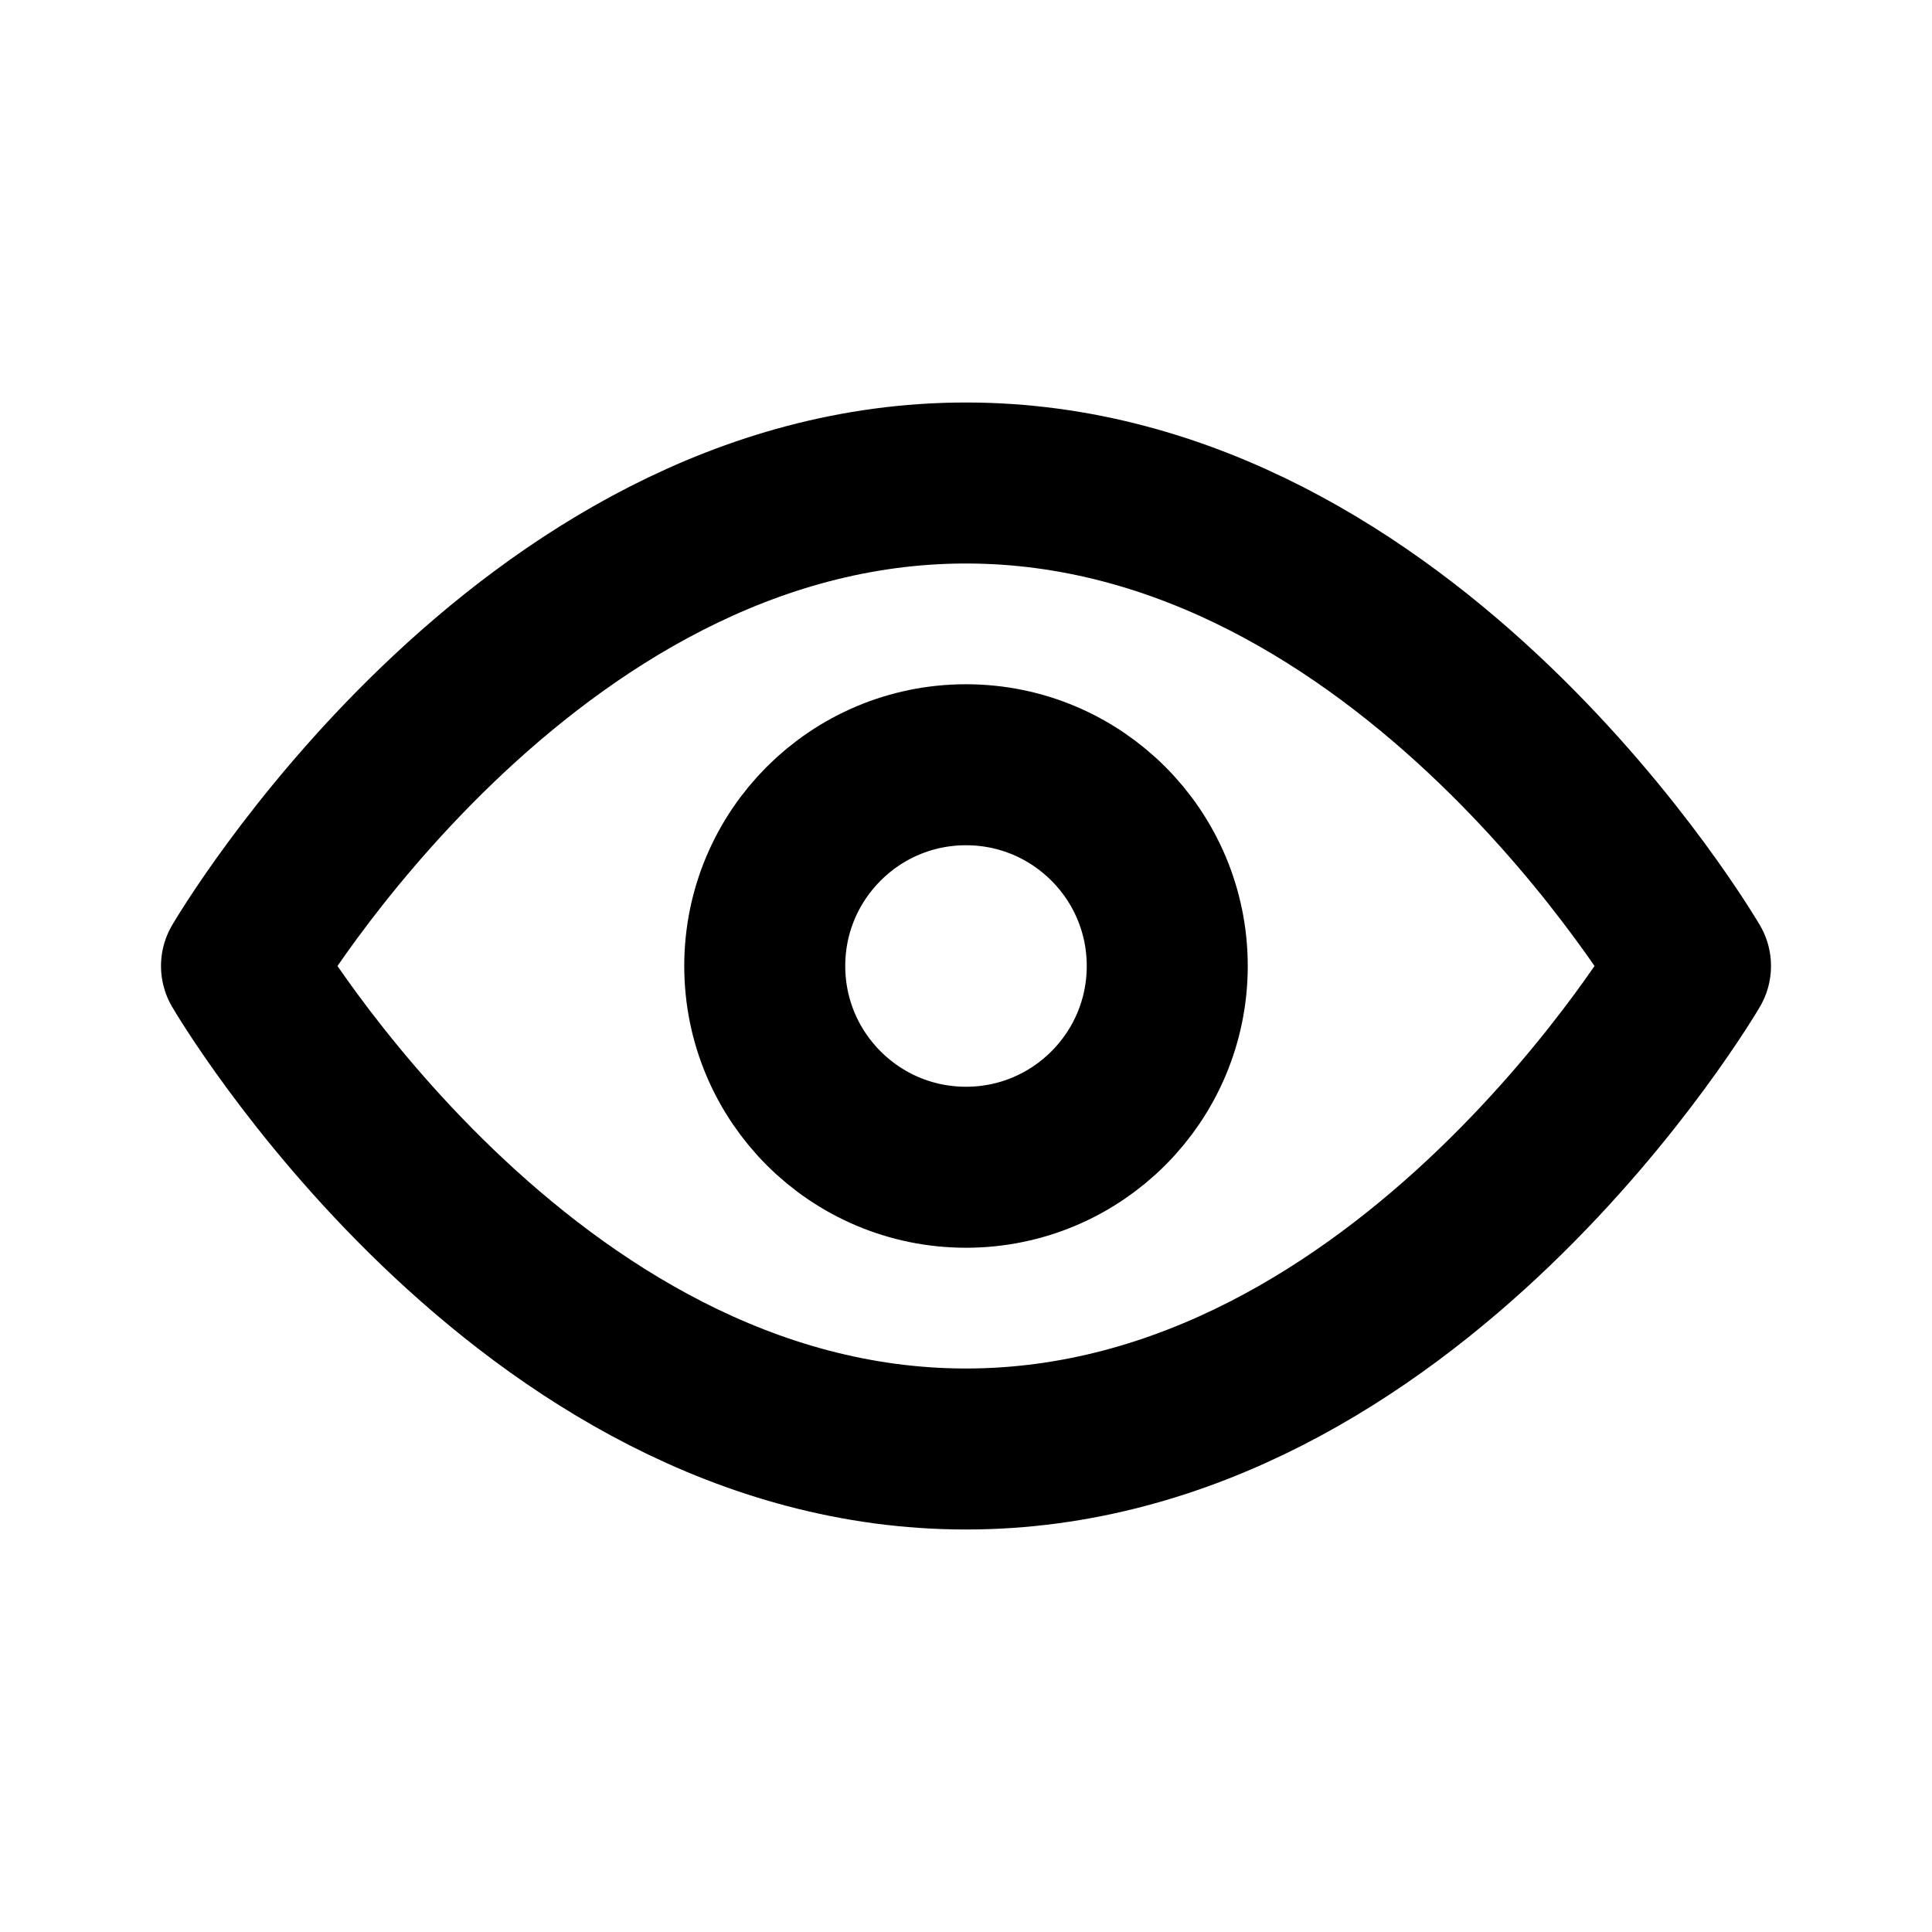
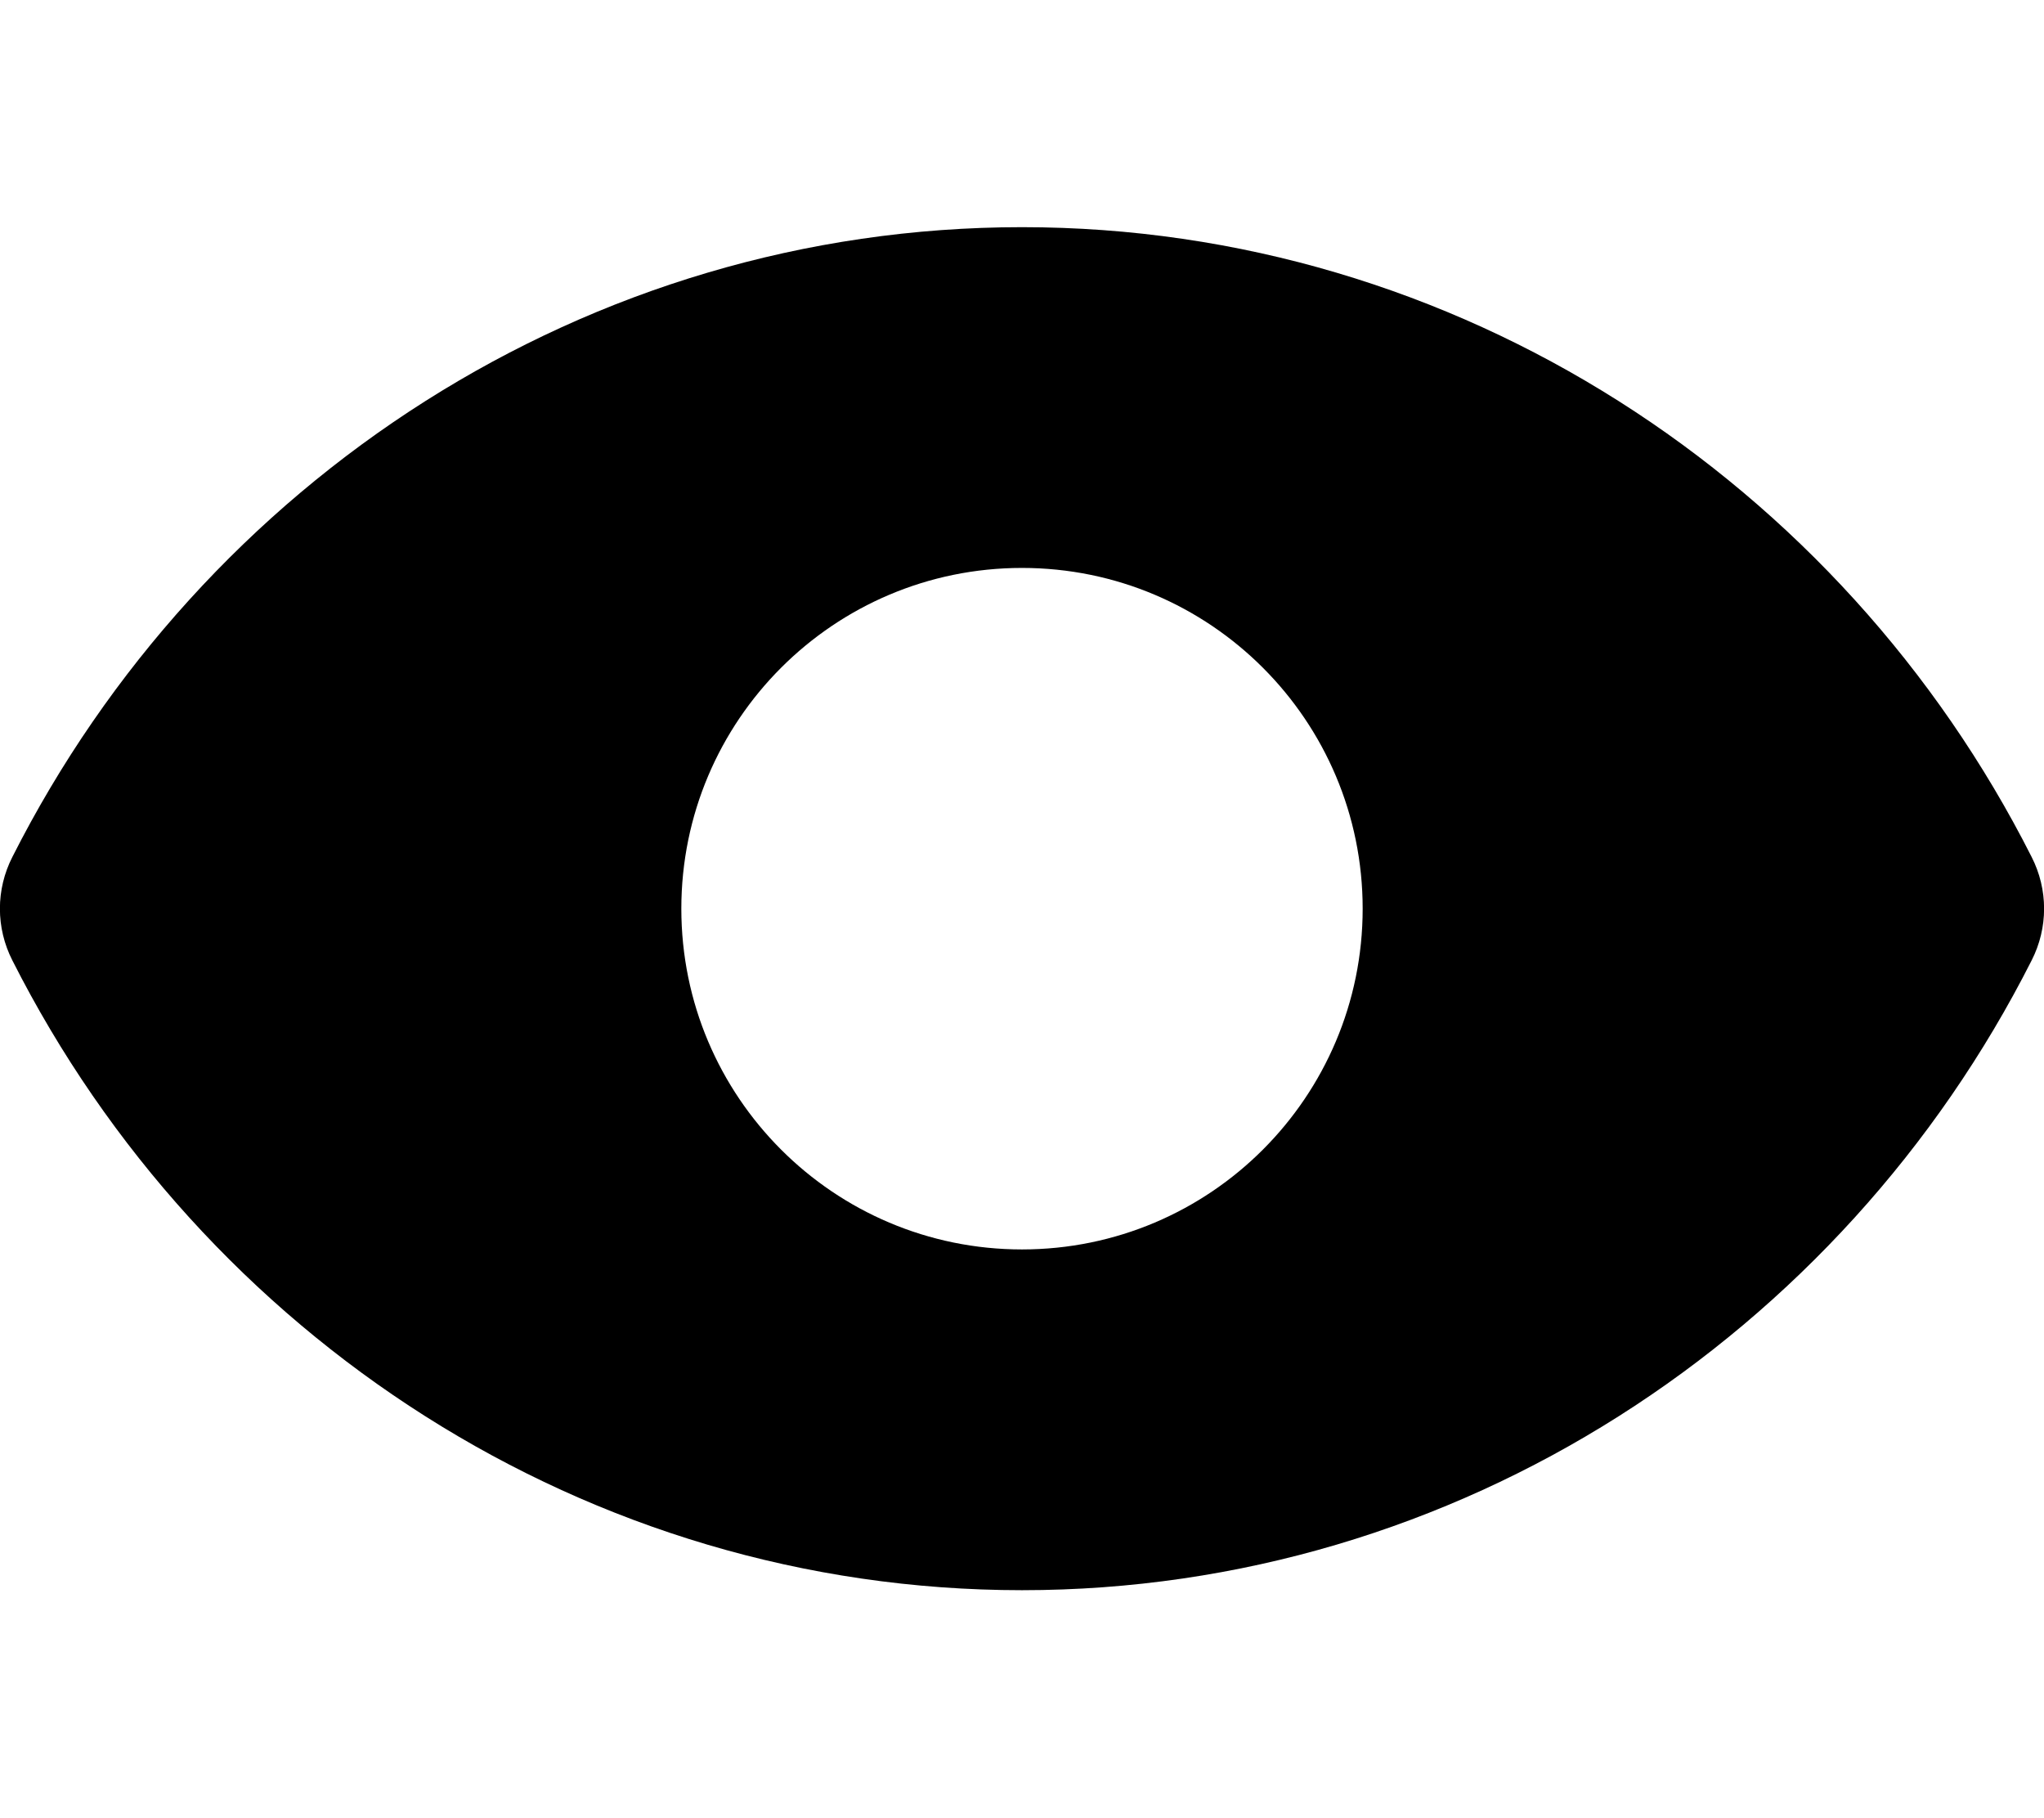
- <svg xmlns="http://www.w3.org/2000/svg" width="24" height="24" viewBox="0 0 24 24">
-   <g fill="none" stroke="currentColor" stroke-width="2" stroke-linecap="round" stroke-linejoin="round">
-     <path d="M3 12s3.5-6 9-6 9 6 9 6-3.5 6-9 6-9-6-9-6z" />
-     <circle cx="12" cy="12" r="2.5" />
-   </g>
+ <svg xmlns="http://www.w3.org/2000/svg" viewBox="0 0 576 512">
+   <path fill="currentColor" d="M572.5 241.4C518.9 135.5 410.6 64 288 64S57.1 135.5 3.5 241.4c-4.7 9.2-4.7 20 0 29.2C57.1 376.5 165.4 448 288 448s230.9-71.5 284.5-177.4c4.7-9.2 4.7-20 0-29.2zM288 352a96 96 0 1 1 0-192 96 96 0 1 1 0 192z" />
</svg>
